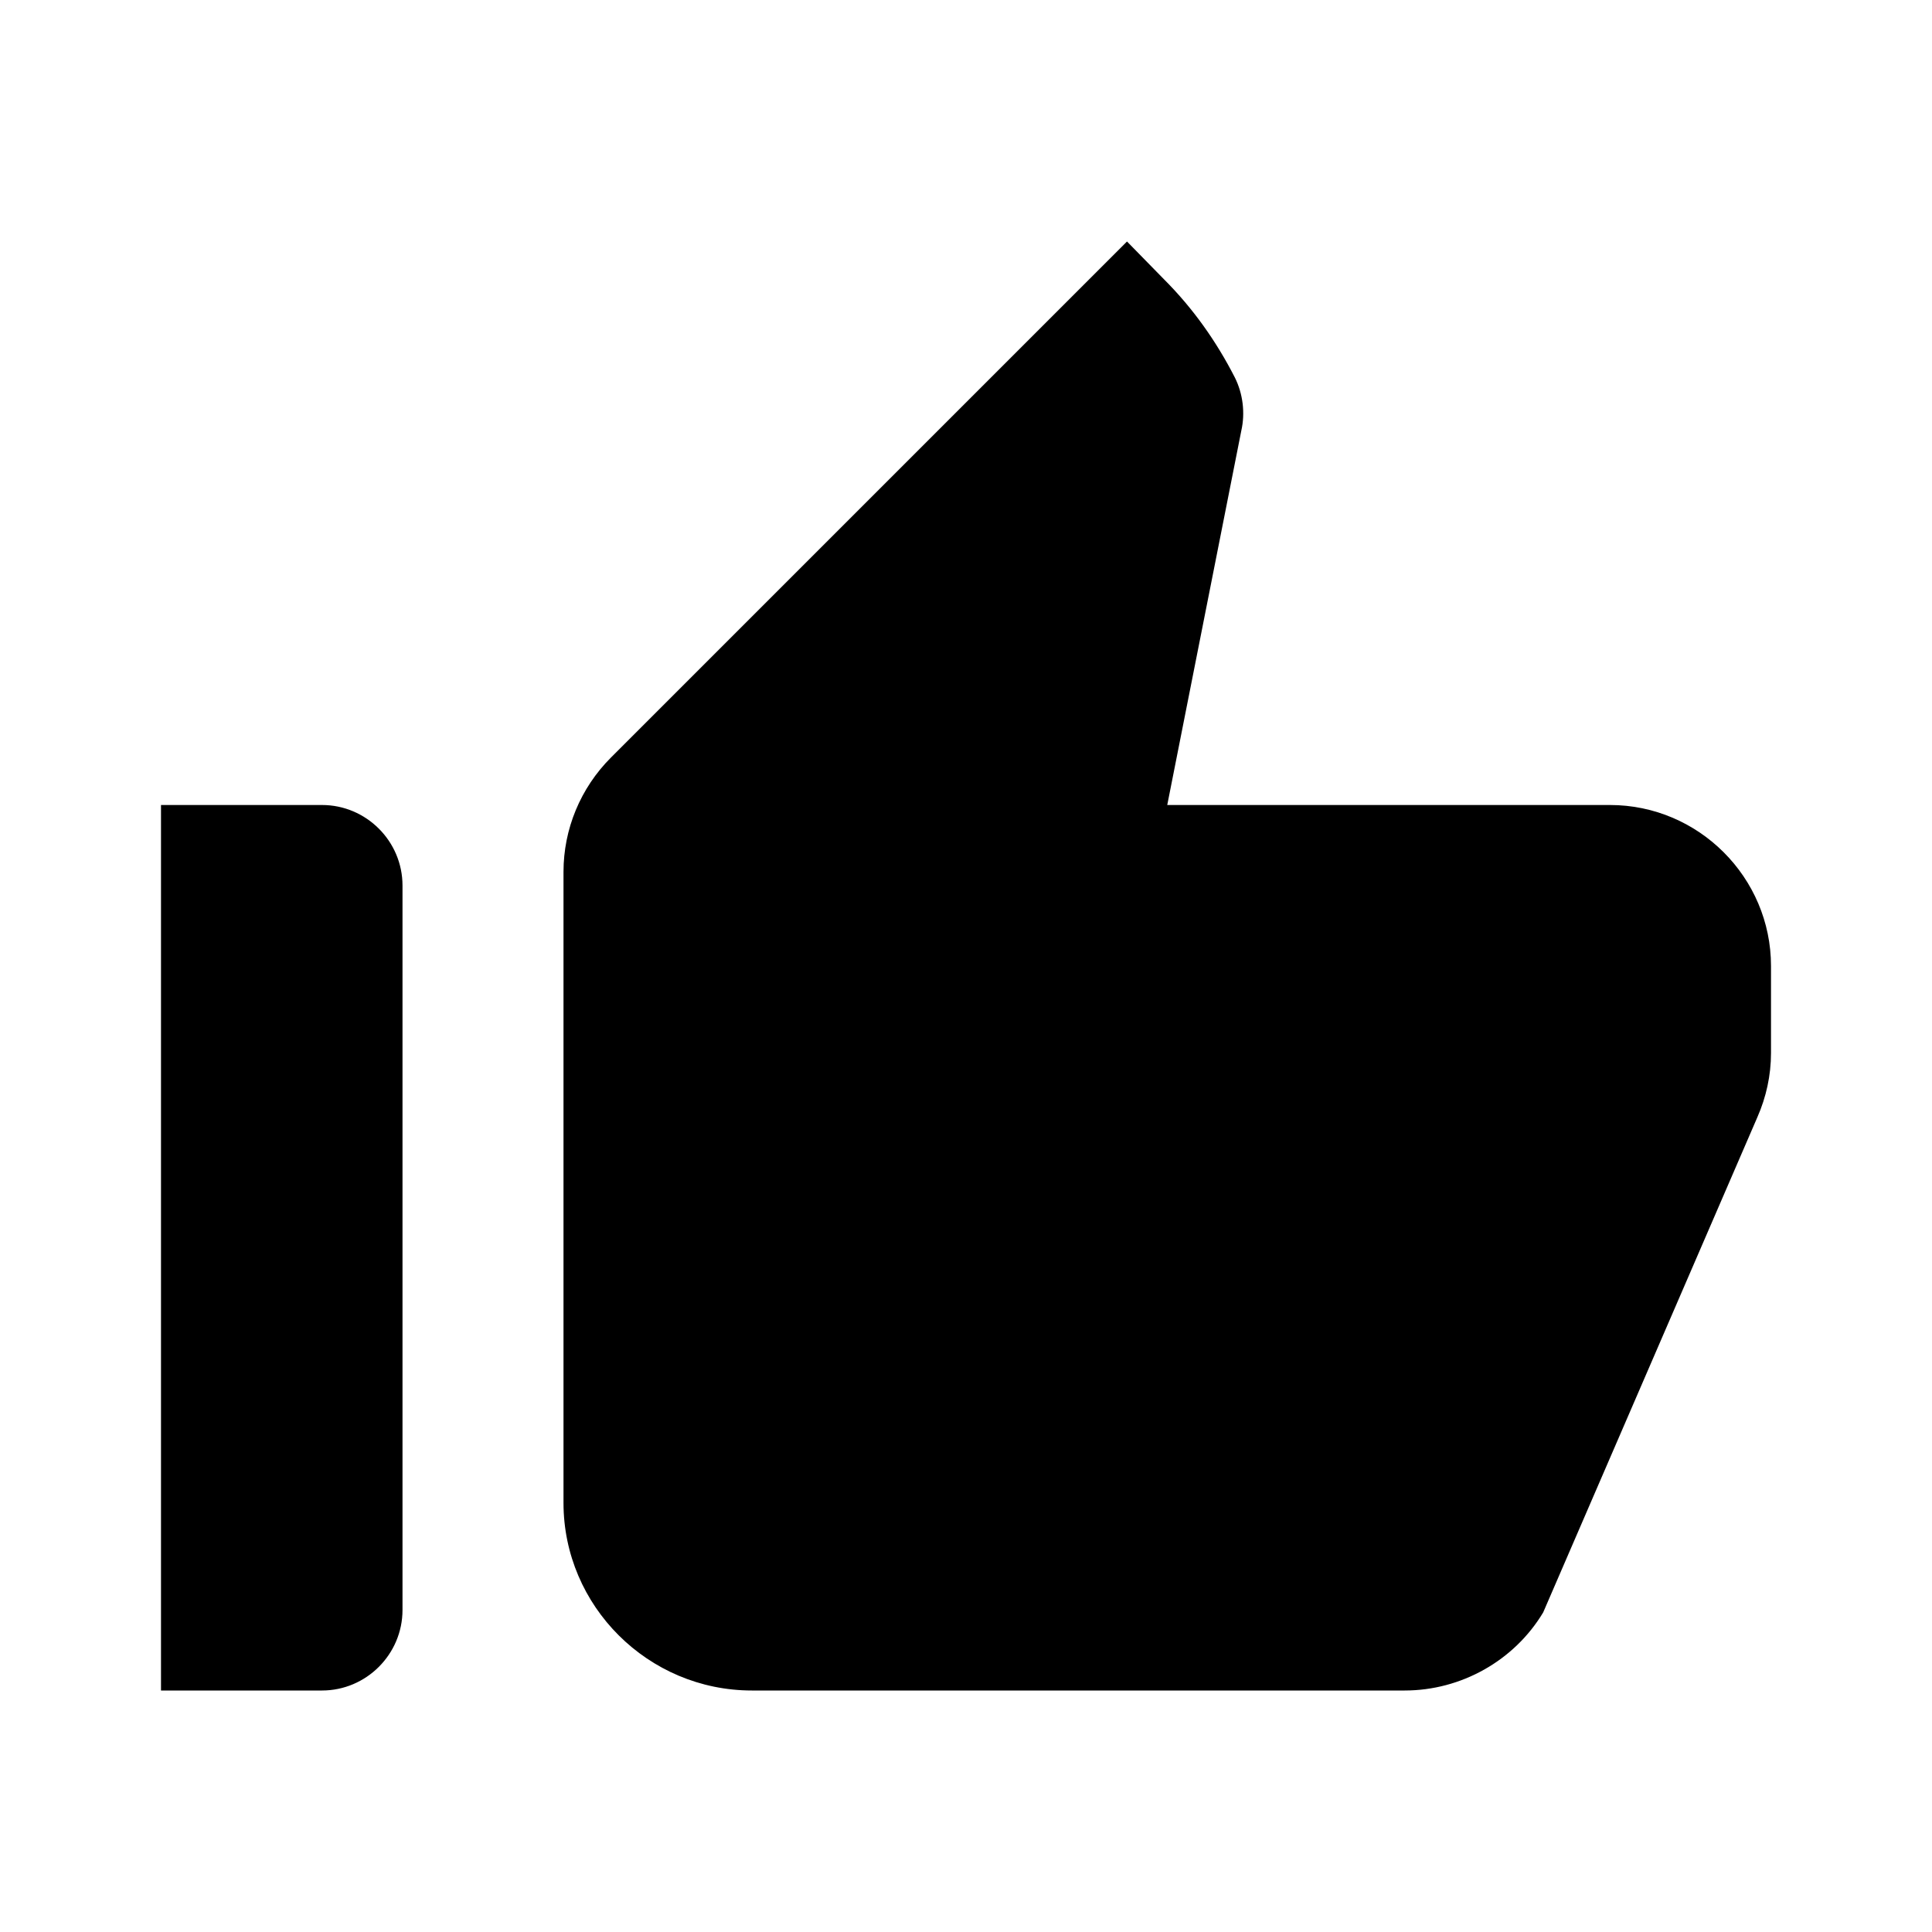
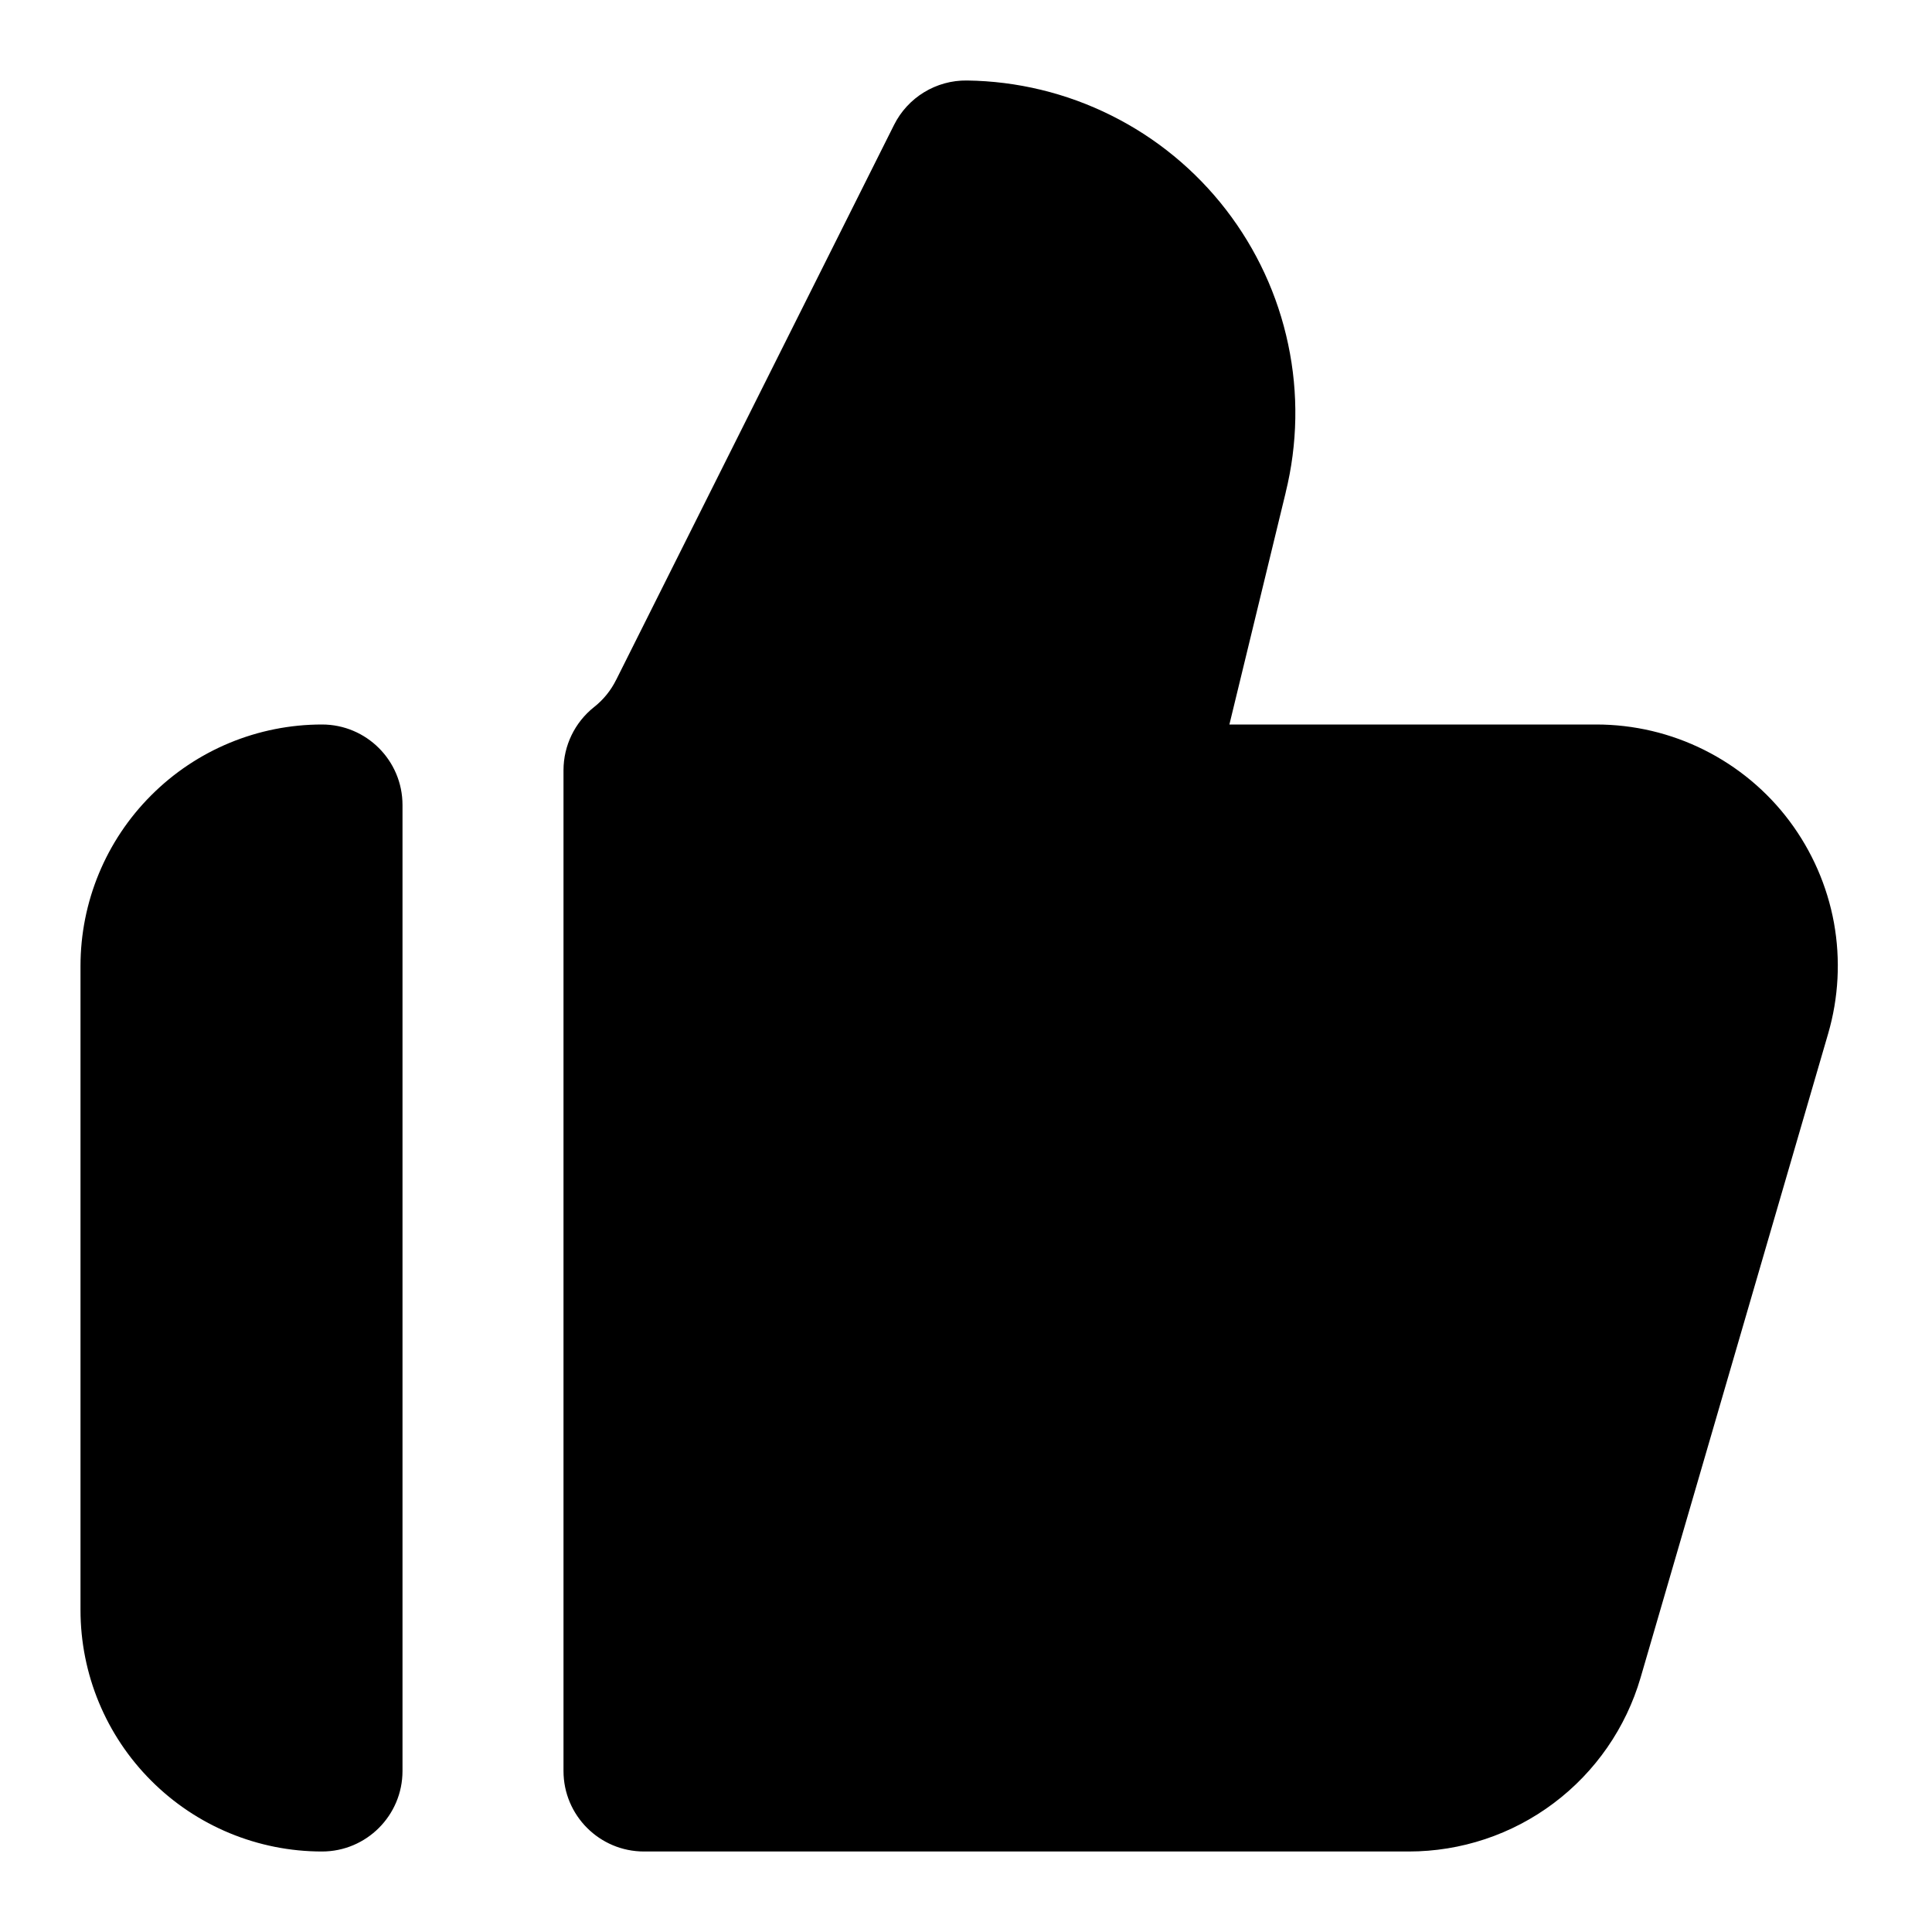
<svg xmlns="http://www.w3.org/2000/svg" width="24" height="24" viewBox="0 0 24 24" fill="none">
-   <path d="M2 21H4C4.55 21 5 20.55 5 20V11C5 10.45 4.55 10 4 10H2V21ZM21.83 13.88C21.94 13.63 22 13.36 22 13.08V12C22 10.9 21.1 10 20 10H14.5L15.42 5.35C15.47 5.13 15.44 4.89 15.34 4.69C15.11 4.24 14.82 3.83 14.46 3.47L14 3L7.59 9.41C7.21 9.79 7 10.3 7 10.83V18.67C7 19.95 8.05 21 9.34 21H17.45C18.15 21 18.81 20.63 19.17 20.03L21.83 13.88Z" fill="currentColor" />
+   <path fill-rule="evenodd" clip-rule="evenodd" d="M12.012 1C11.629 0.995 11.277 1.21 11.106 1.552L7.656 8.442L7.654 8.445C7.589 8.577 7.495 8.693 7.379 8.784C7.14 8.974 7 9.263 7 9.568V22C7 22.552 7.448 23 8 23H17.5C18.149 23 18.781 22.79 19.3 22.4C19.819 22.011 20.198 21.463 20.38 20.84L22.71 12.84C22.84 12.393 22.865 11.922 22.782 11.463C22.698 11.005 22.509 10.573 22.23 10.2C21.951 9.827 21.588 9.525 21.172 9.317C20.755 9.108 20.296 9 19.83 9H15.272L15.971 6.12L15.971 6.118C16.12 5.514 16.131 4.885 16.002 4.277C15.874 3.668 15.609 3.096 15.229 2.604C14.848 2.111 14.361 1.711 13.804 1.434C13.247 1.156 12.635 1.008 12.012 1ZM4 9C3.204 9 2.441 9.316 1.879 9.879C1.316 10.441 1 11.204 1 12V20C1 20.796 1.316 21.559 1.879 22.121C2.441 22.684 3.204 23 4 23C4.552 23 5 22.552 5 22V10C5 9.448 4.552 9 4 9Z" fill="currentColor" />
</svg>
